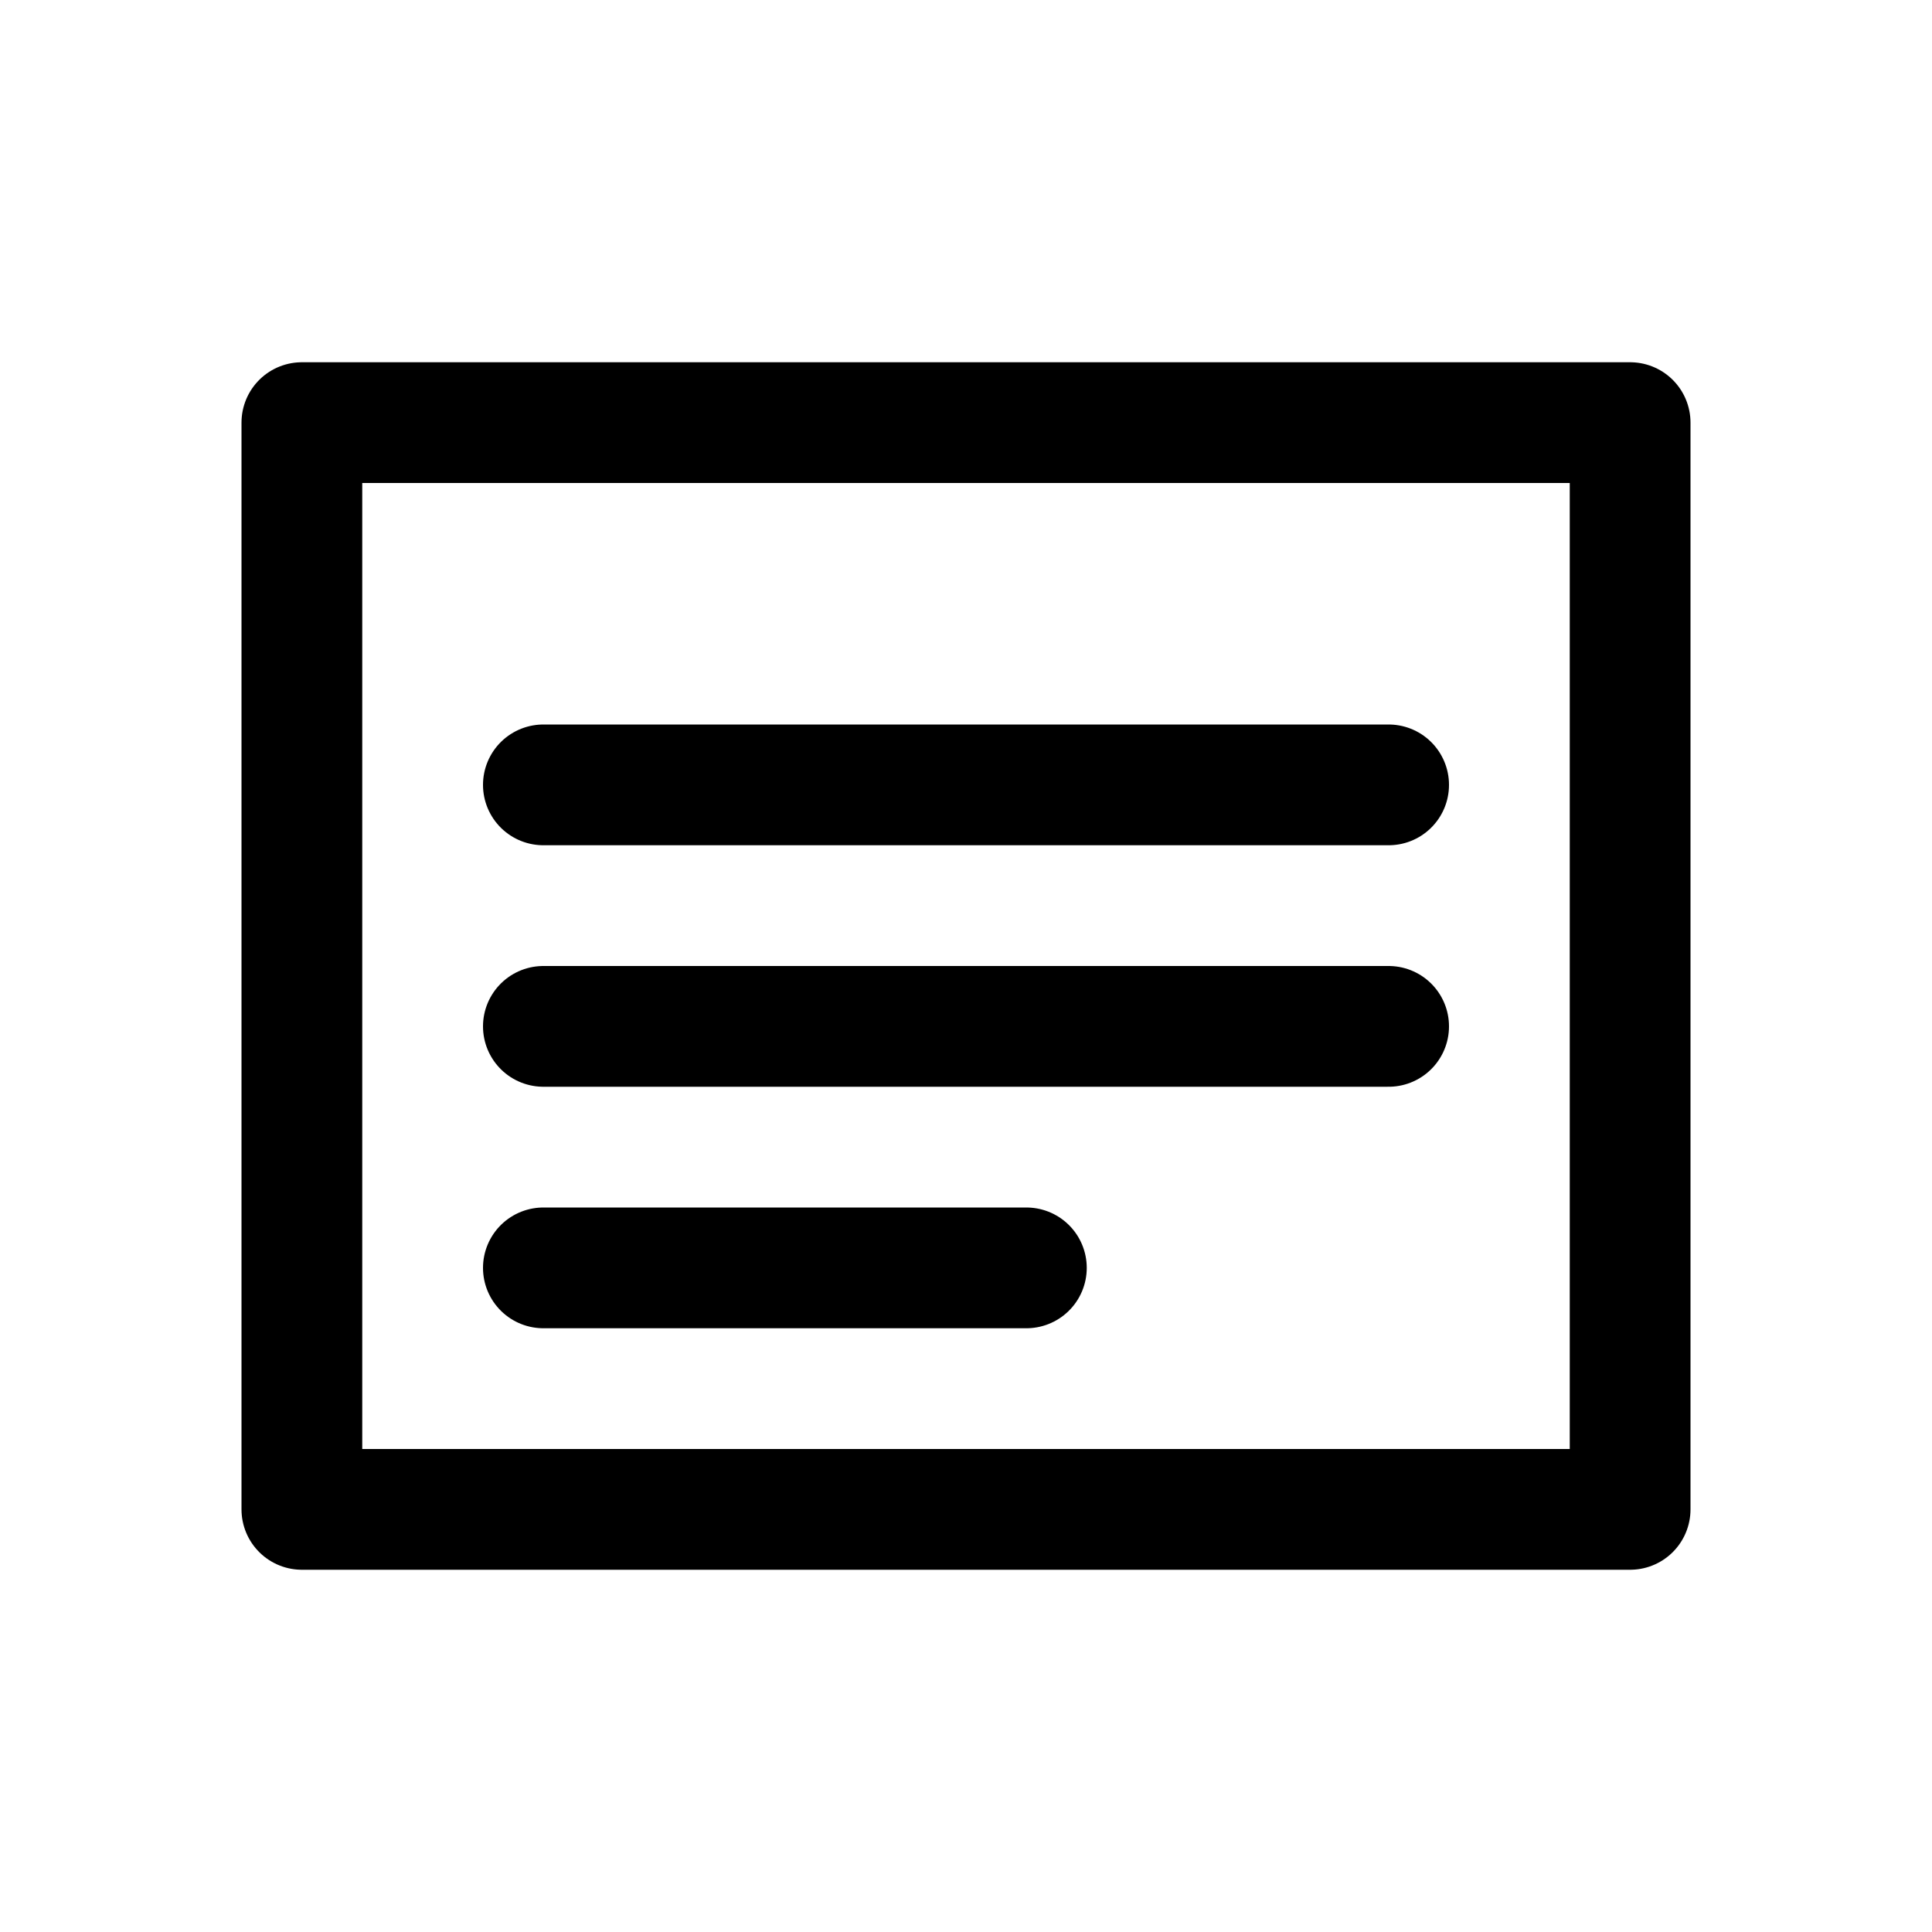
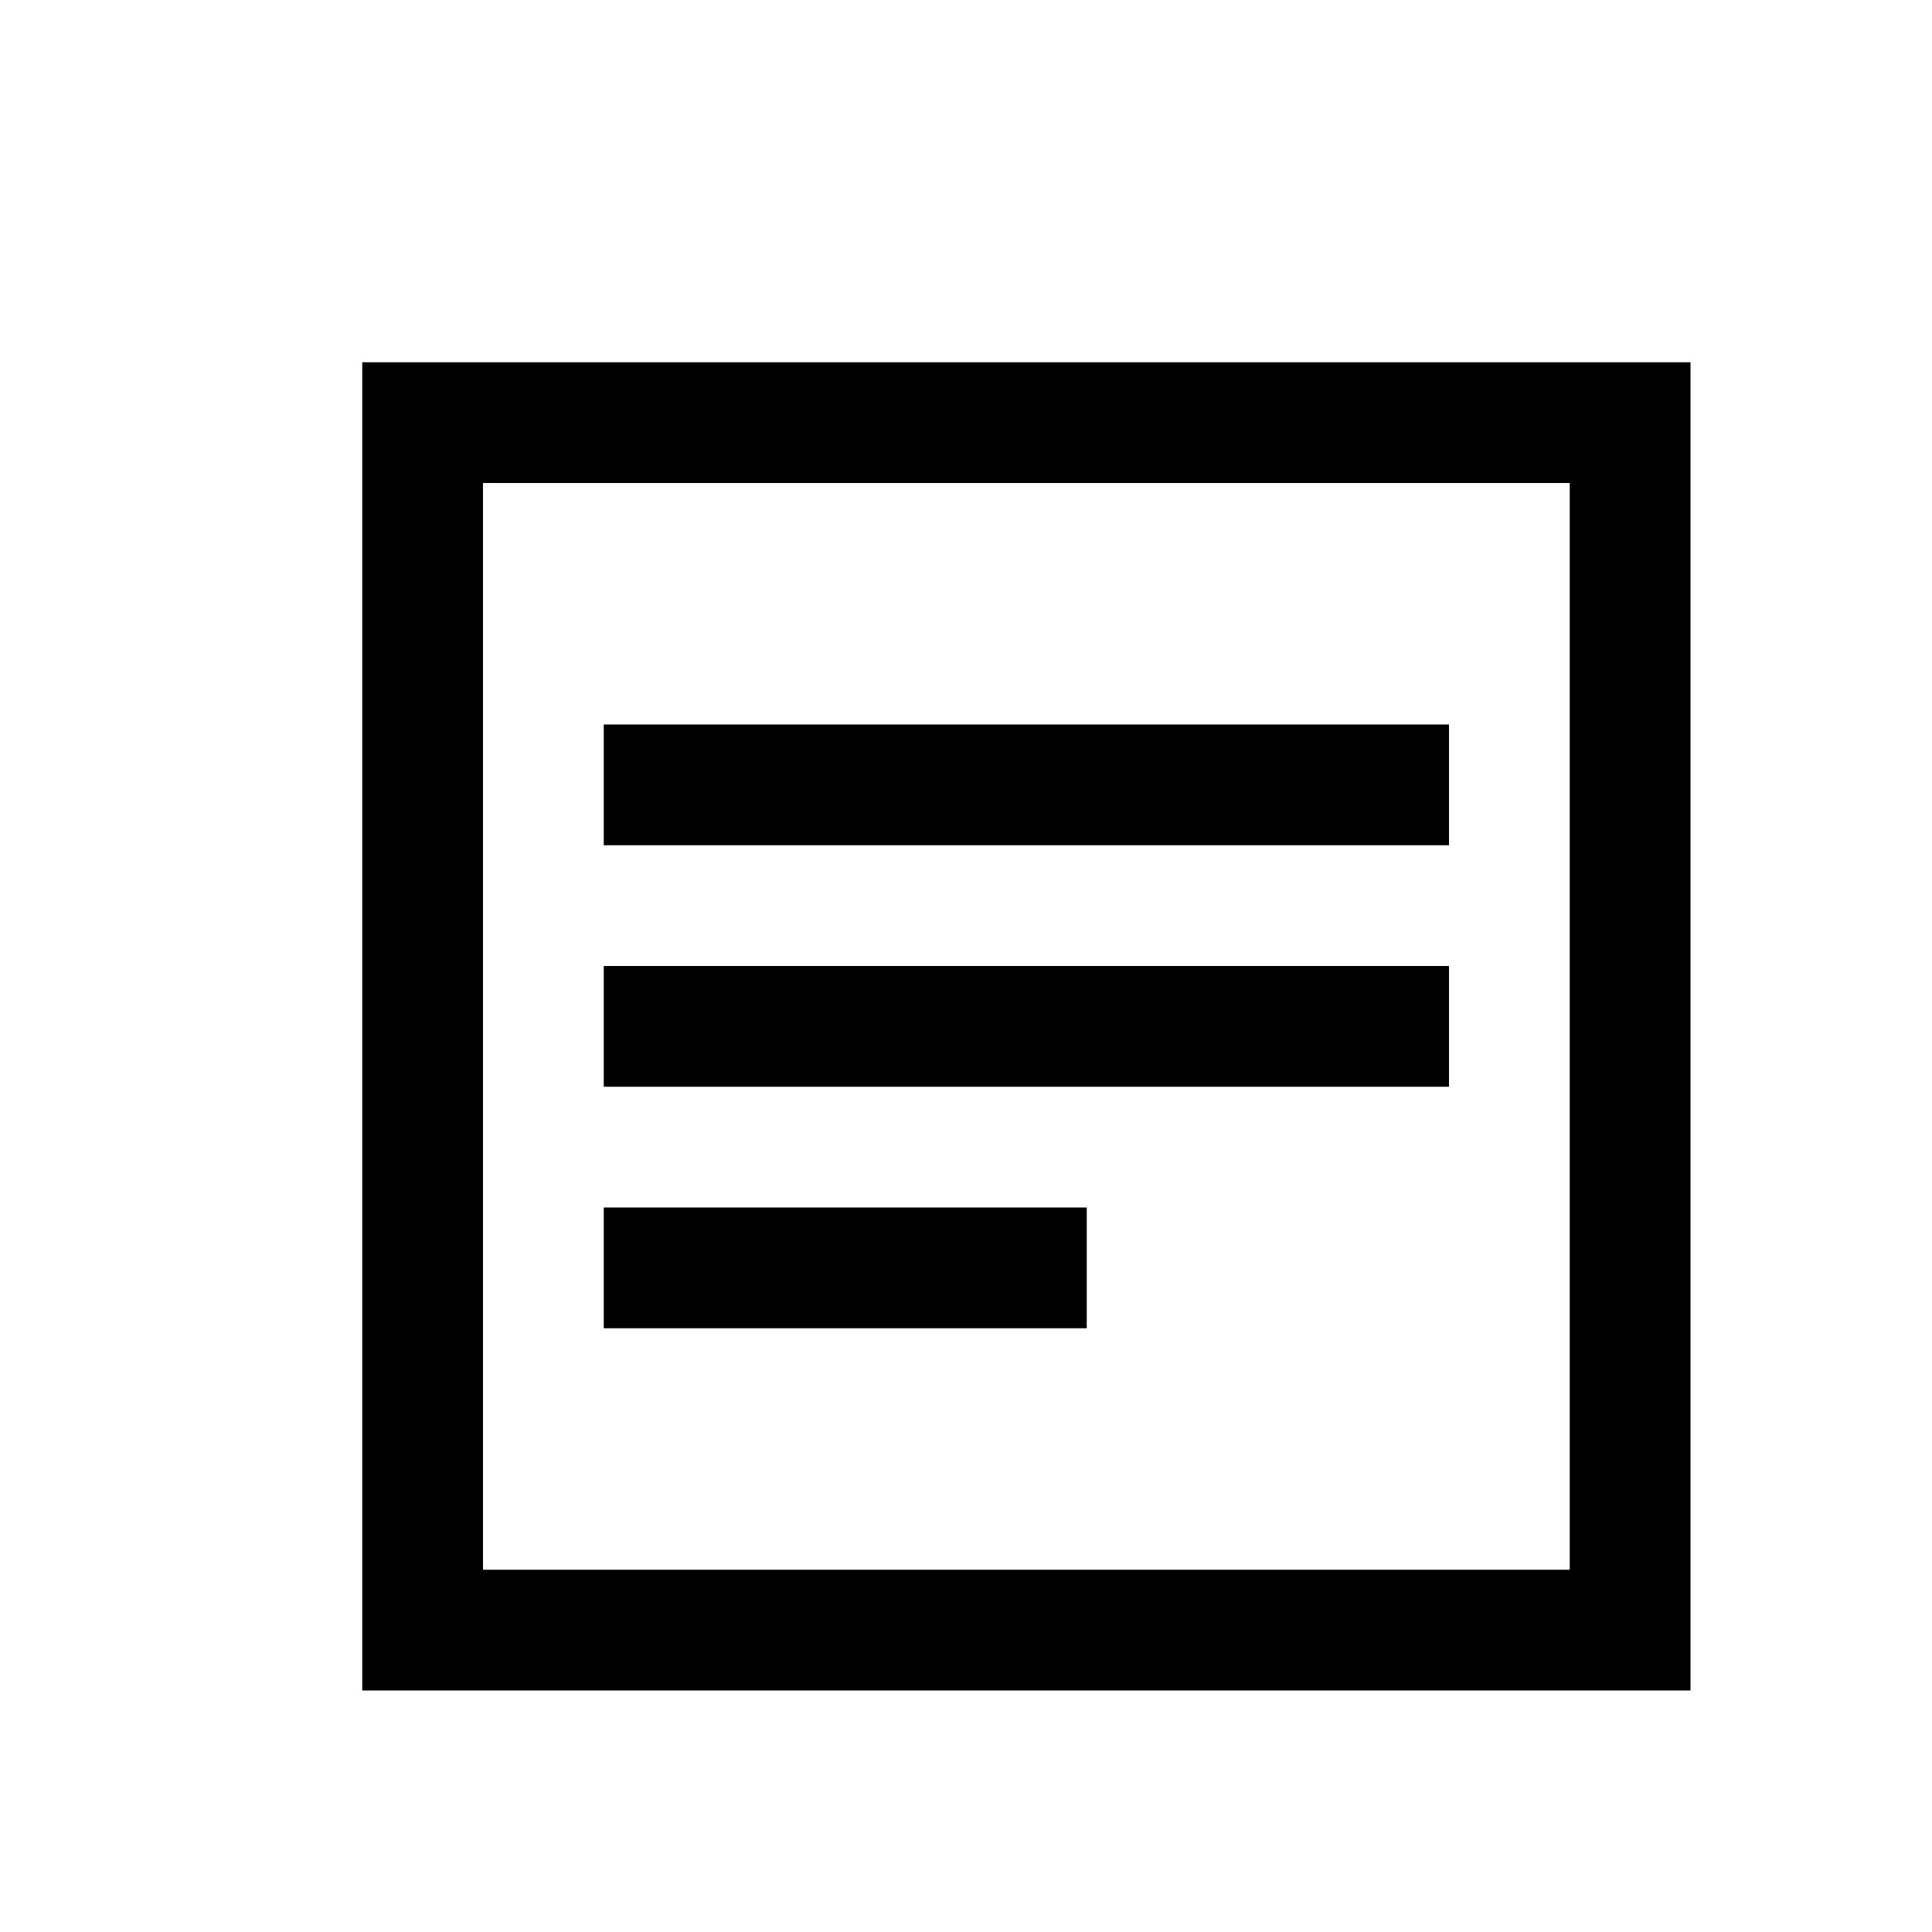
- <svg xmlns="http://www.w3.org/2000/svg" viewBox="0 0 16 16" fill="none" stroke="currentColor" stroke-width="1" stroke-linecap="round" stroke-linejoin="round">
-   <path d="M2.5 3.5H13.5V12.5H2.5ZM4.5 6.5H11.5M4.5 8.5H11.5M4.5 10.5H8.5" />
+ <svg xmlns="http://www.w3.org/2000/svg" viewBox="0 0 16 16" fill="none" stroke="currentColor" stroke-width="1" stroke-linecap="butt" stroke-linejoin="miter">
+   <path d="M3.5 3.5H13.5V13.5H3.5ZM5 6.5H12M5 8.5H12M5 10.5H9" />
</svg>
